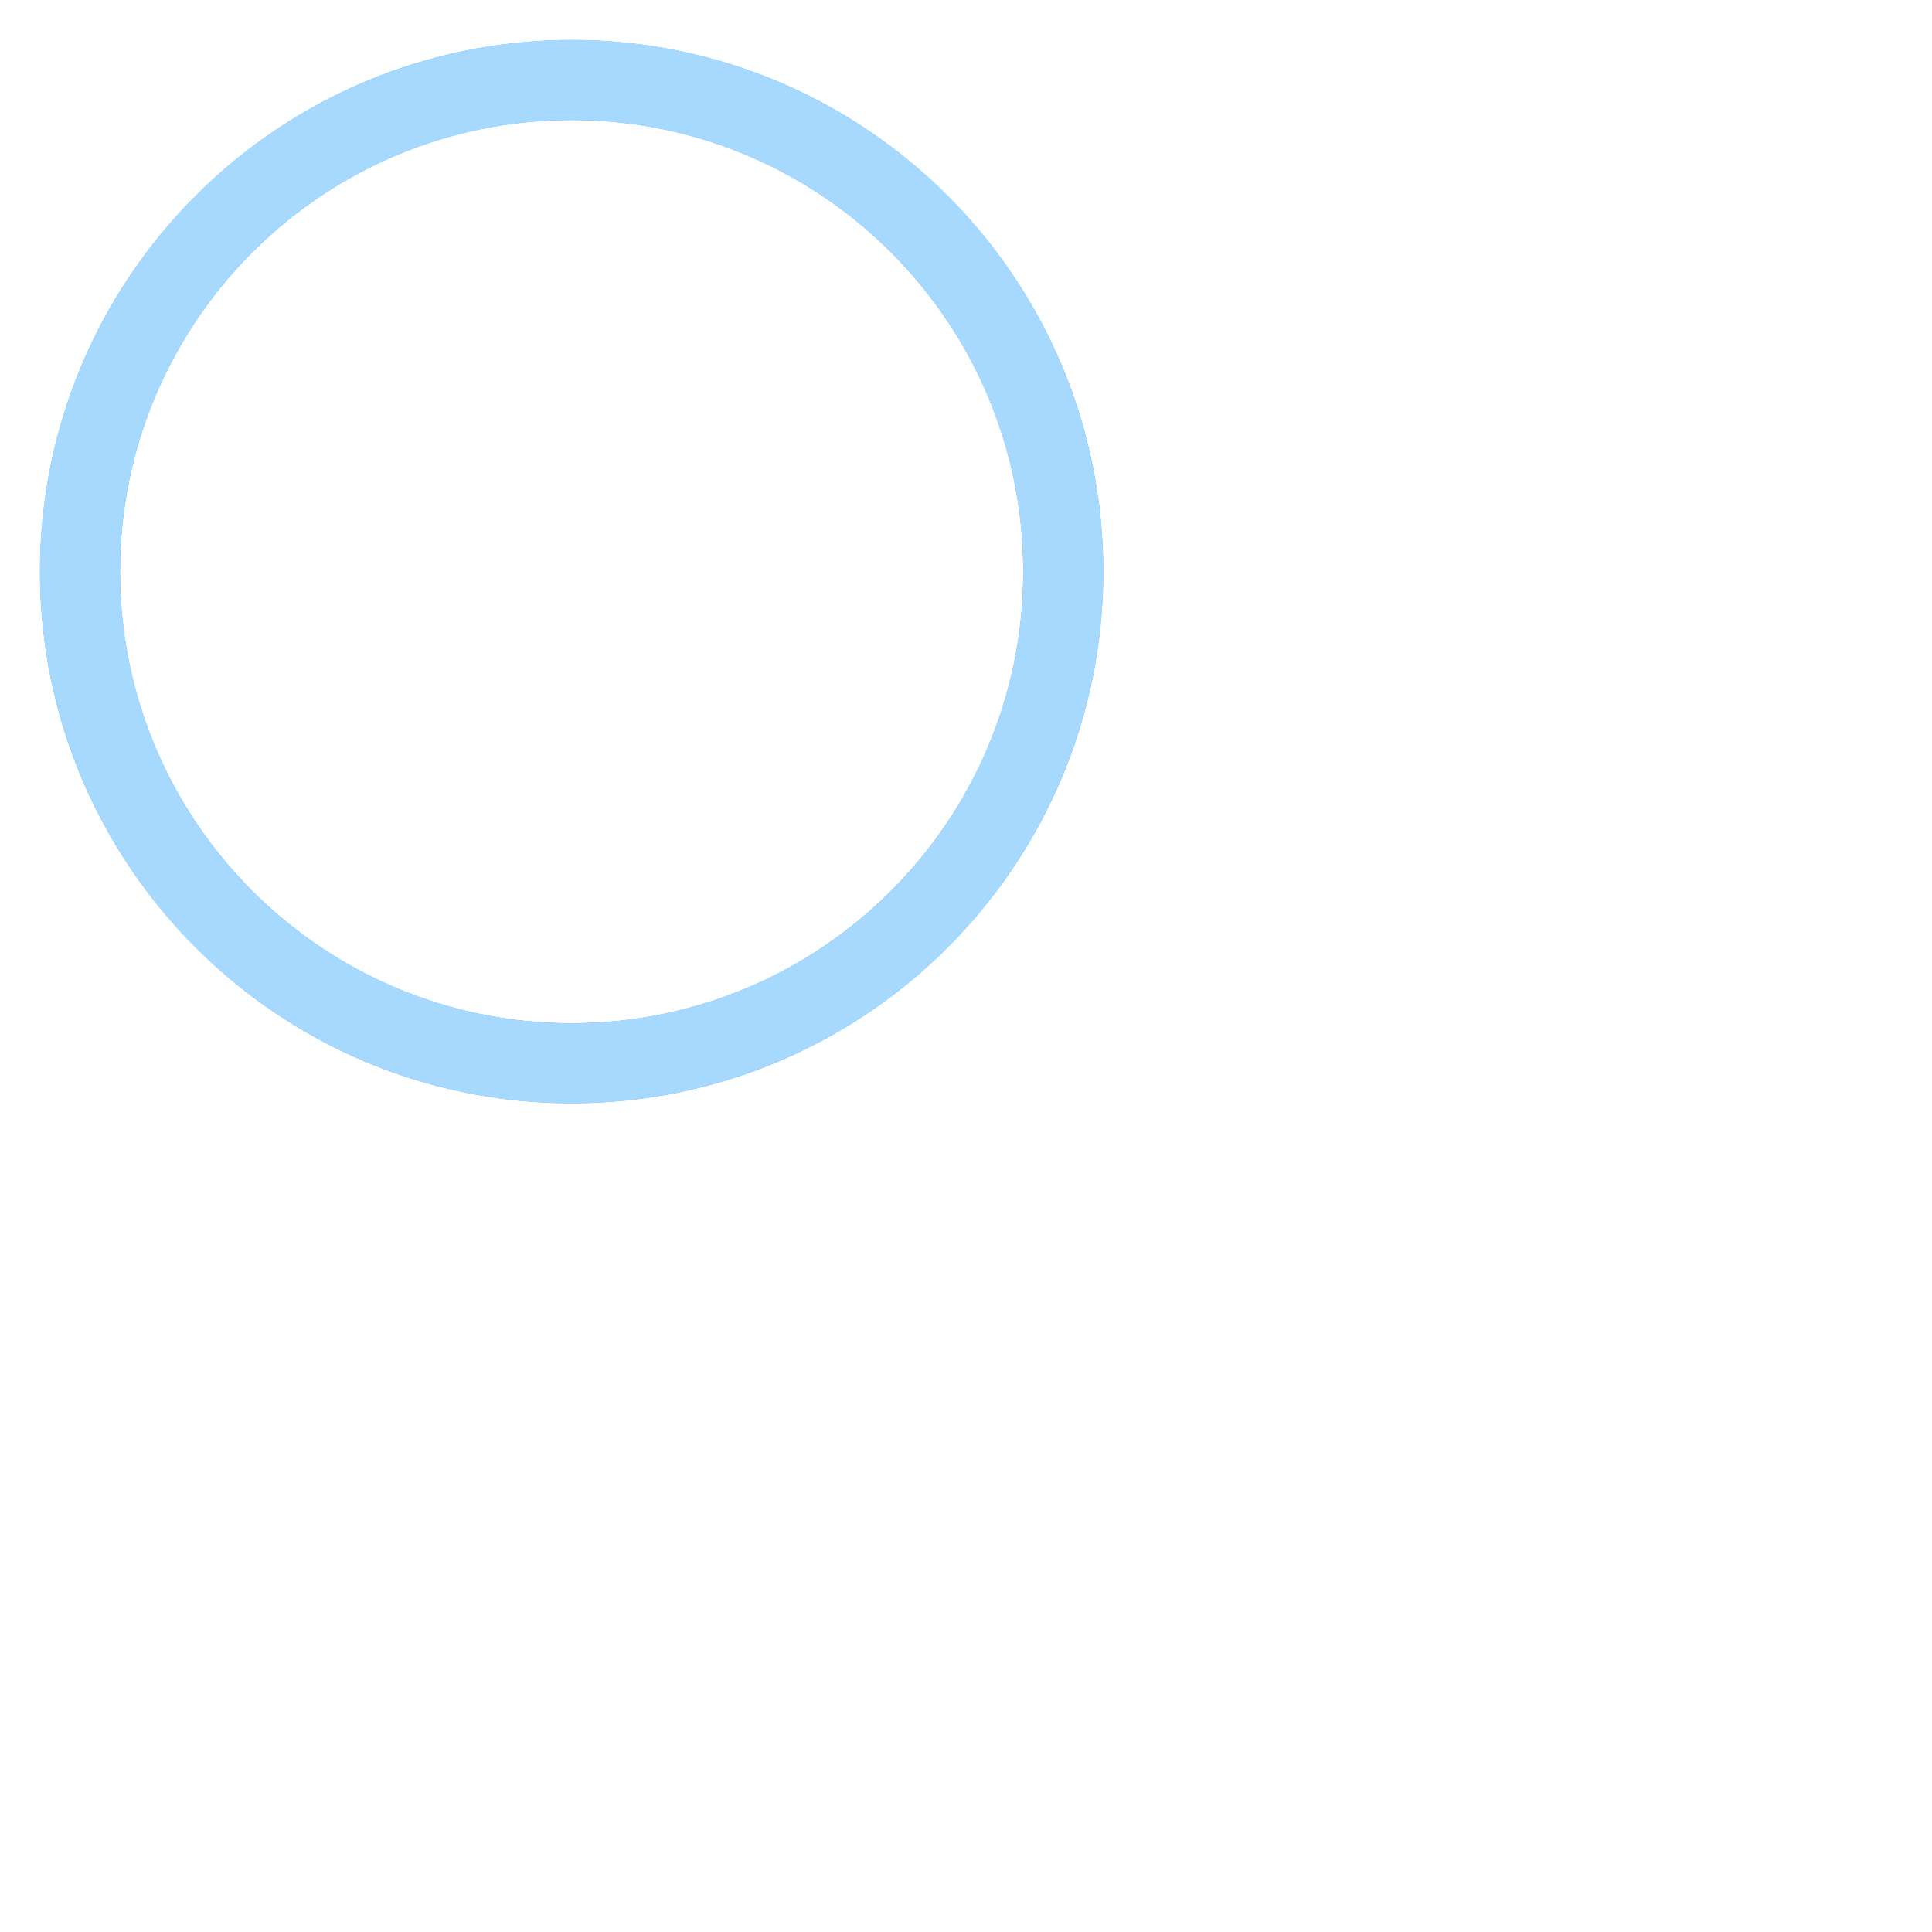
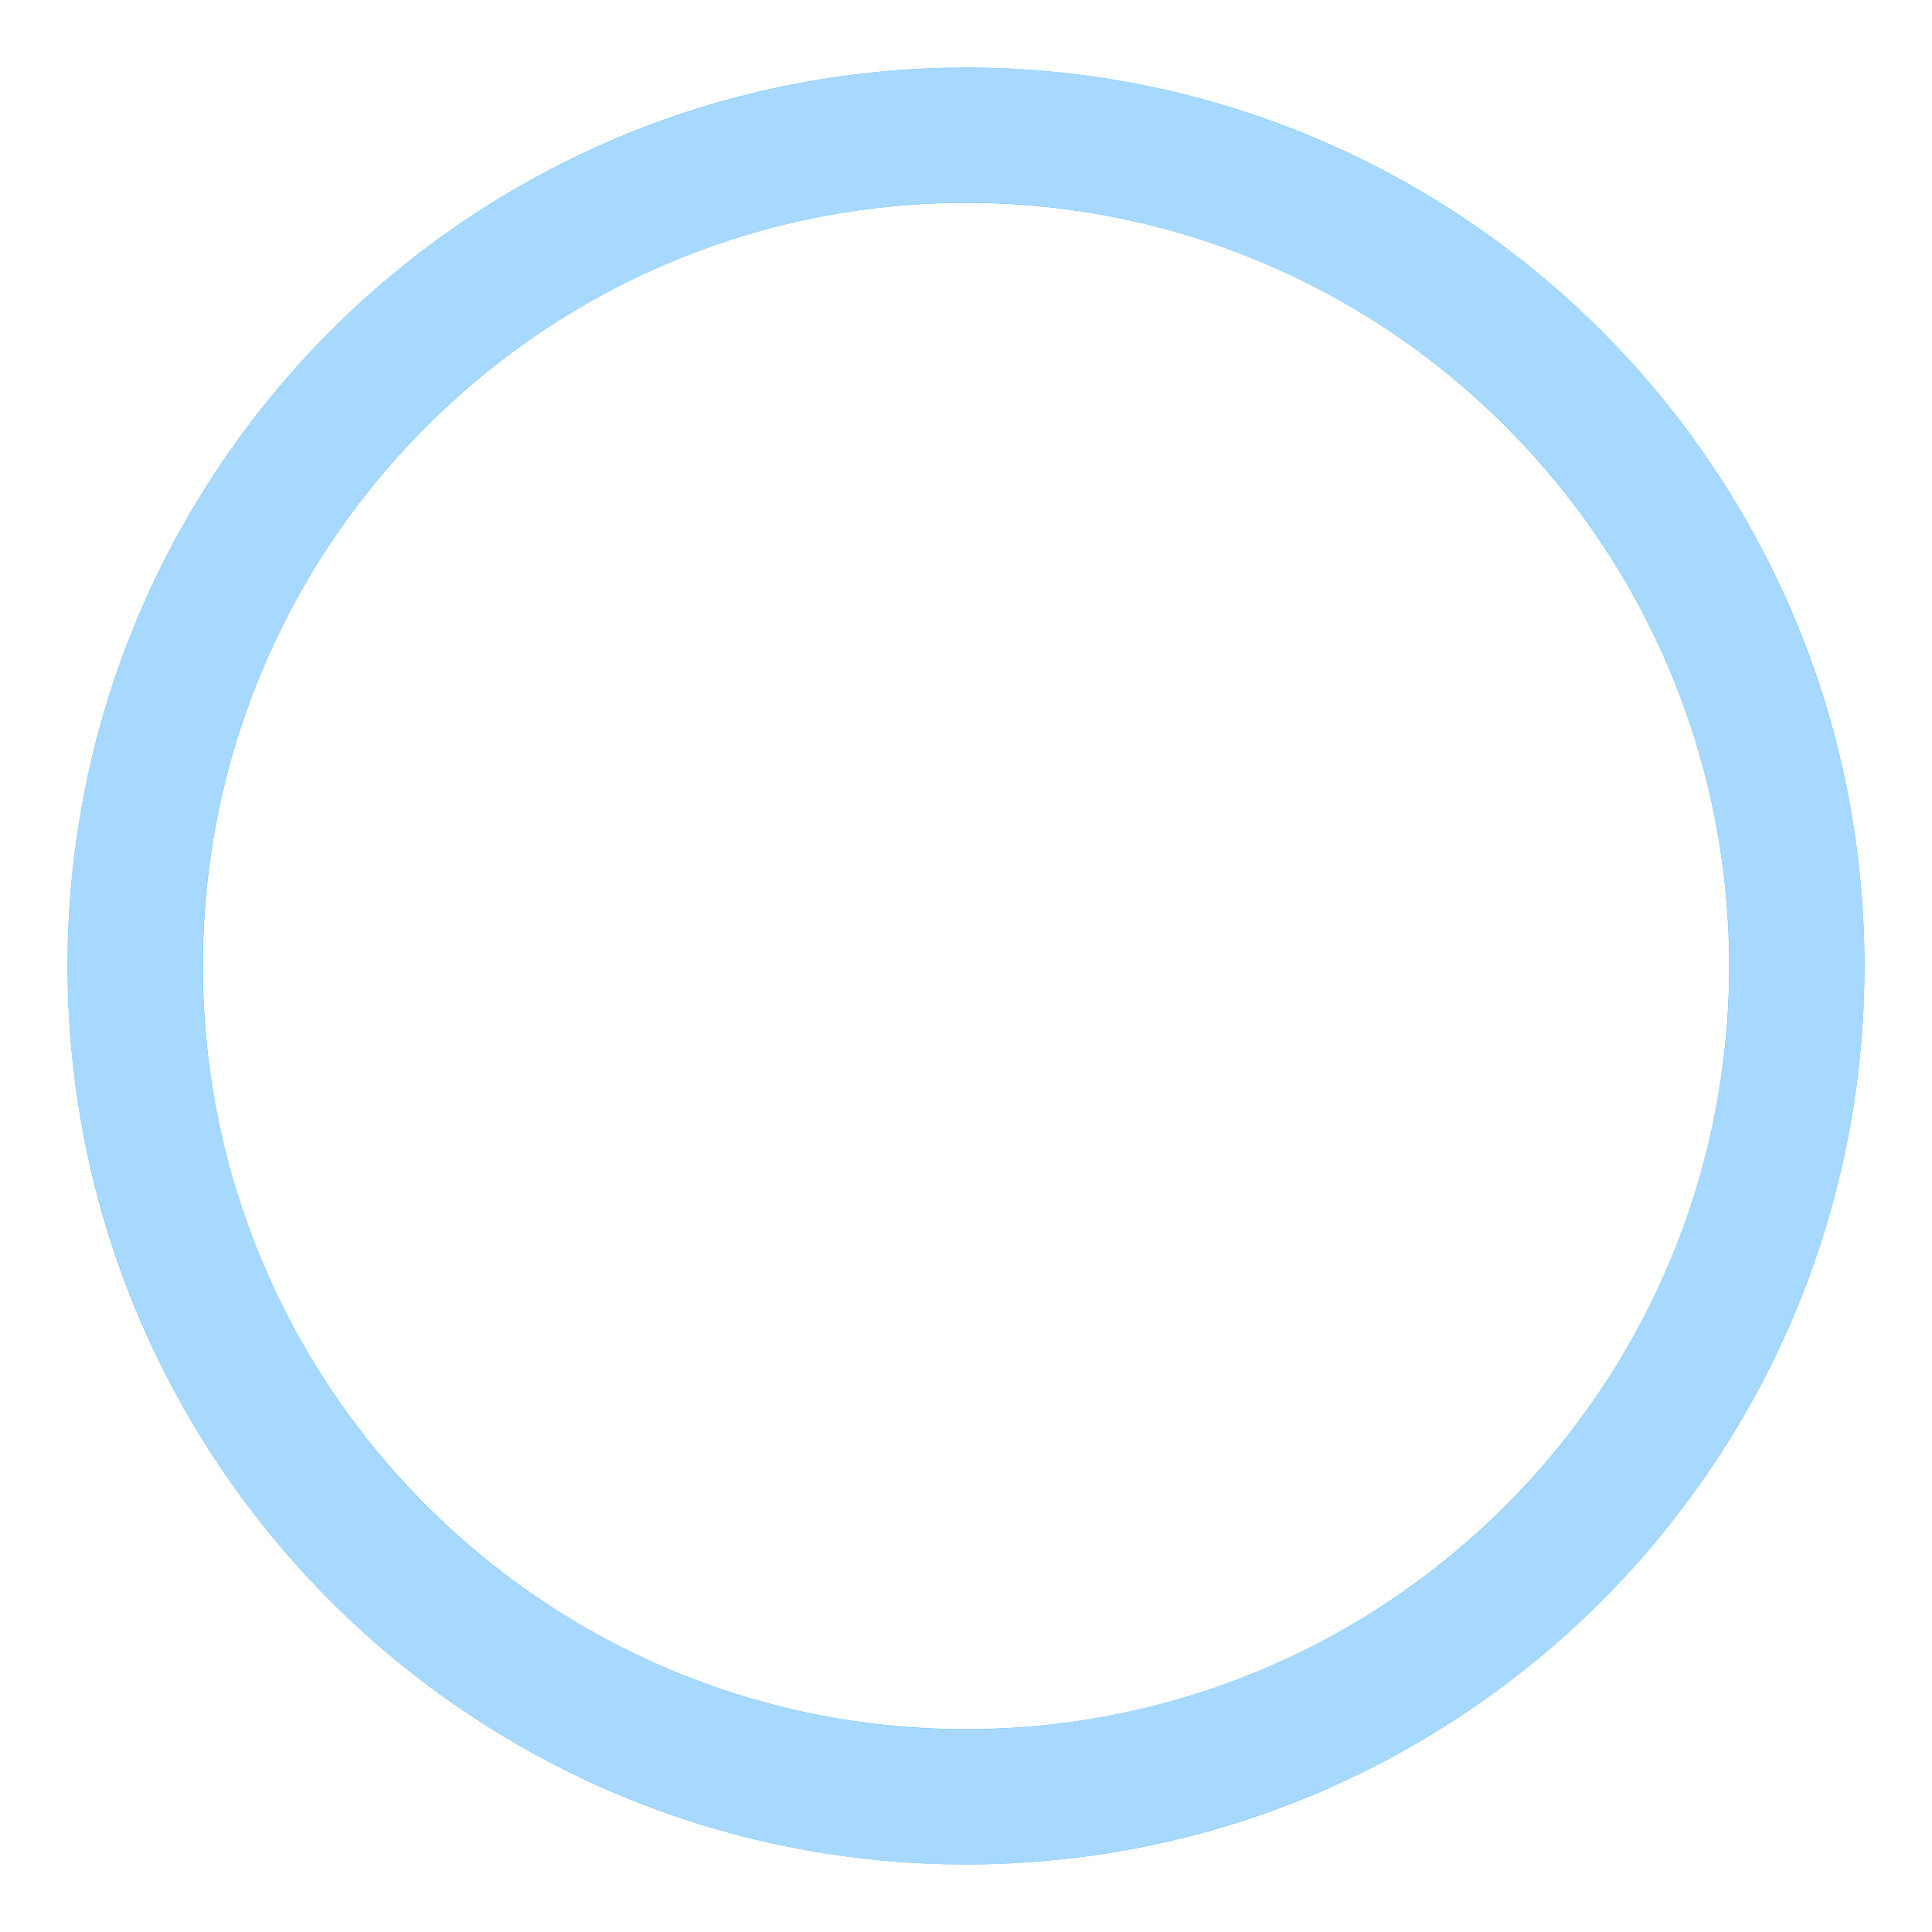
- <svg id="icon-spinner" viewbox="0 0 100 100" class="spinner">
+ <svg id="icon-spinner" viewbox="0 0 100 100" class="spinner" width="100" height="100">
  <g>
    <circle cx="50" cy="50" fill="none" r="43" stroke="#50b2fc" stroke-width="7" />
    <circle cx="50" cy="50" fill="none" r="43" stroke="#a7d8fd" stroke-width="7" stroke-linecap="square" transform="rotate(27.6965 50 50)">
      <animatetransform attributename="transform" type="rotate" calcmode="linear" values="0 50 50;180 50 50;720 50 50" keytimes="0;0.5;1" dur="2.5s" begin="0s" repeatcount="indefinite" />
      <animate attributename="stroke-dasharray" calcmode="linear" values="9.425 179.071;188.496 -2.842170943040401e-14;9.425 179.071" keytimes="0;0.5;1" dur="2.5" begin="0s" repeatcount="indefinite" />
    </circle>
  </g>
</svg>
